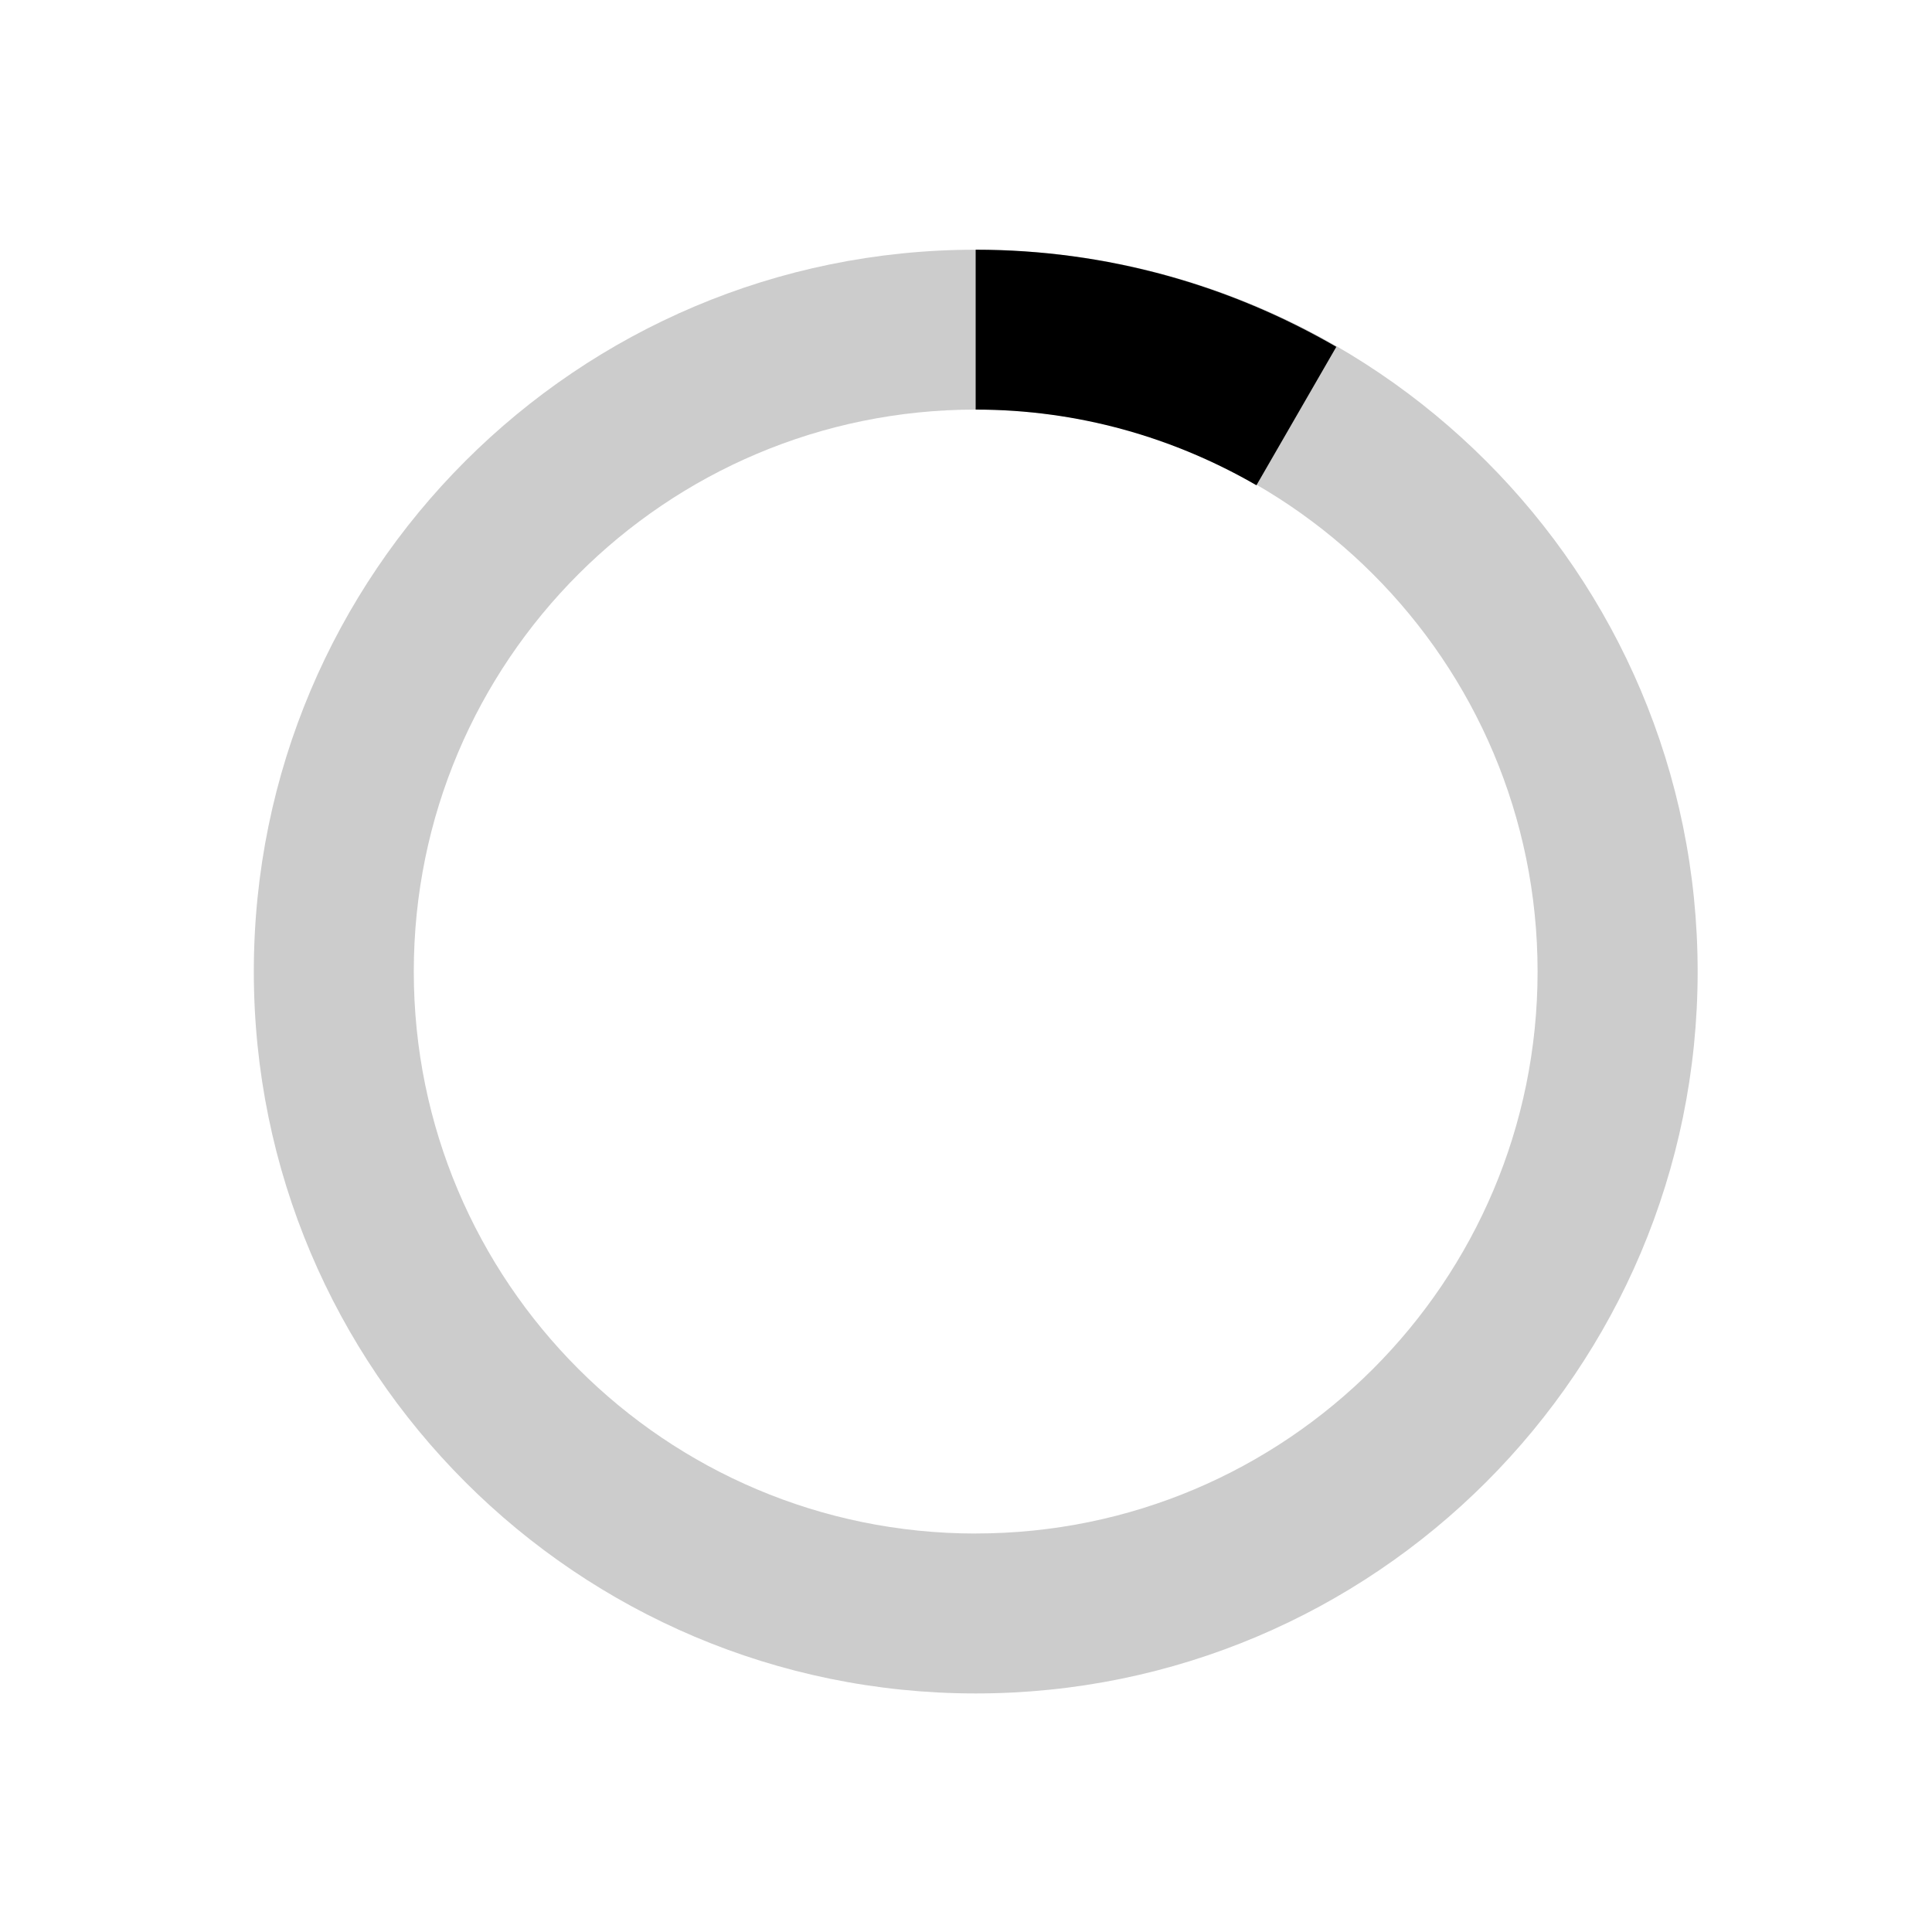
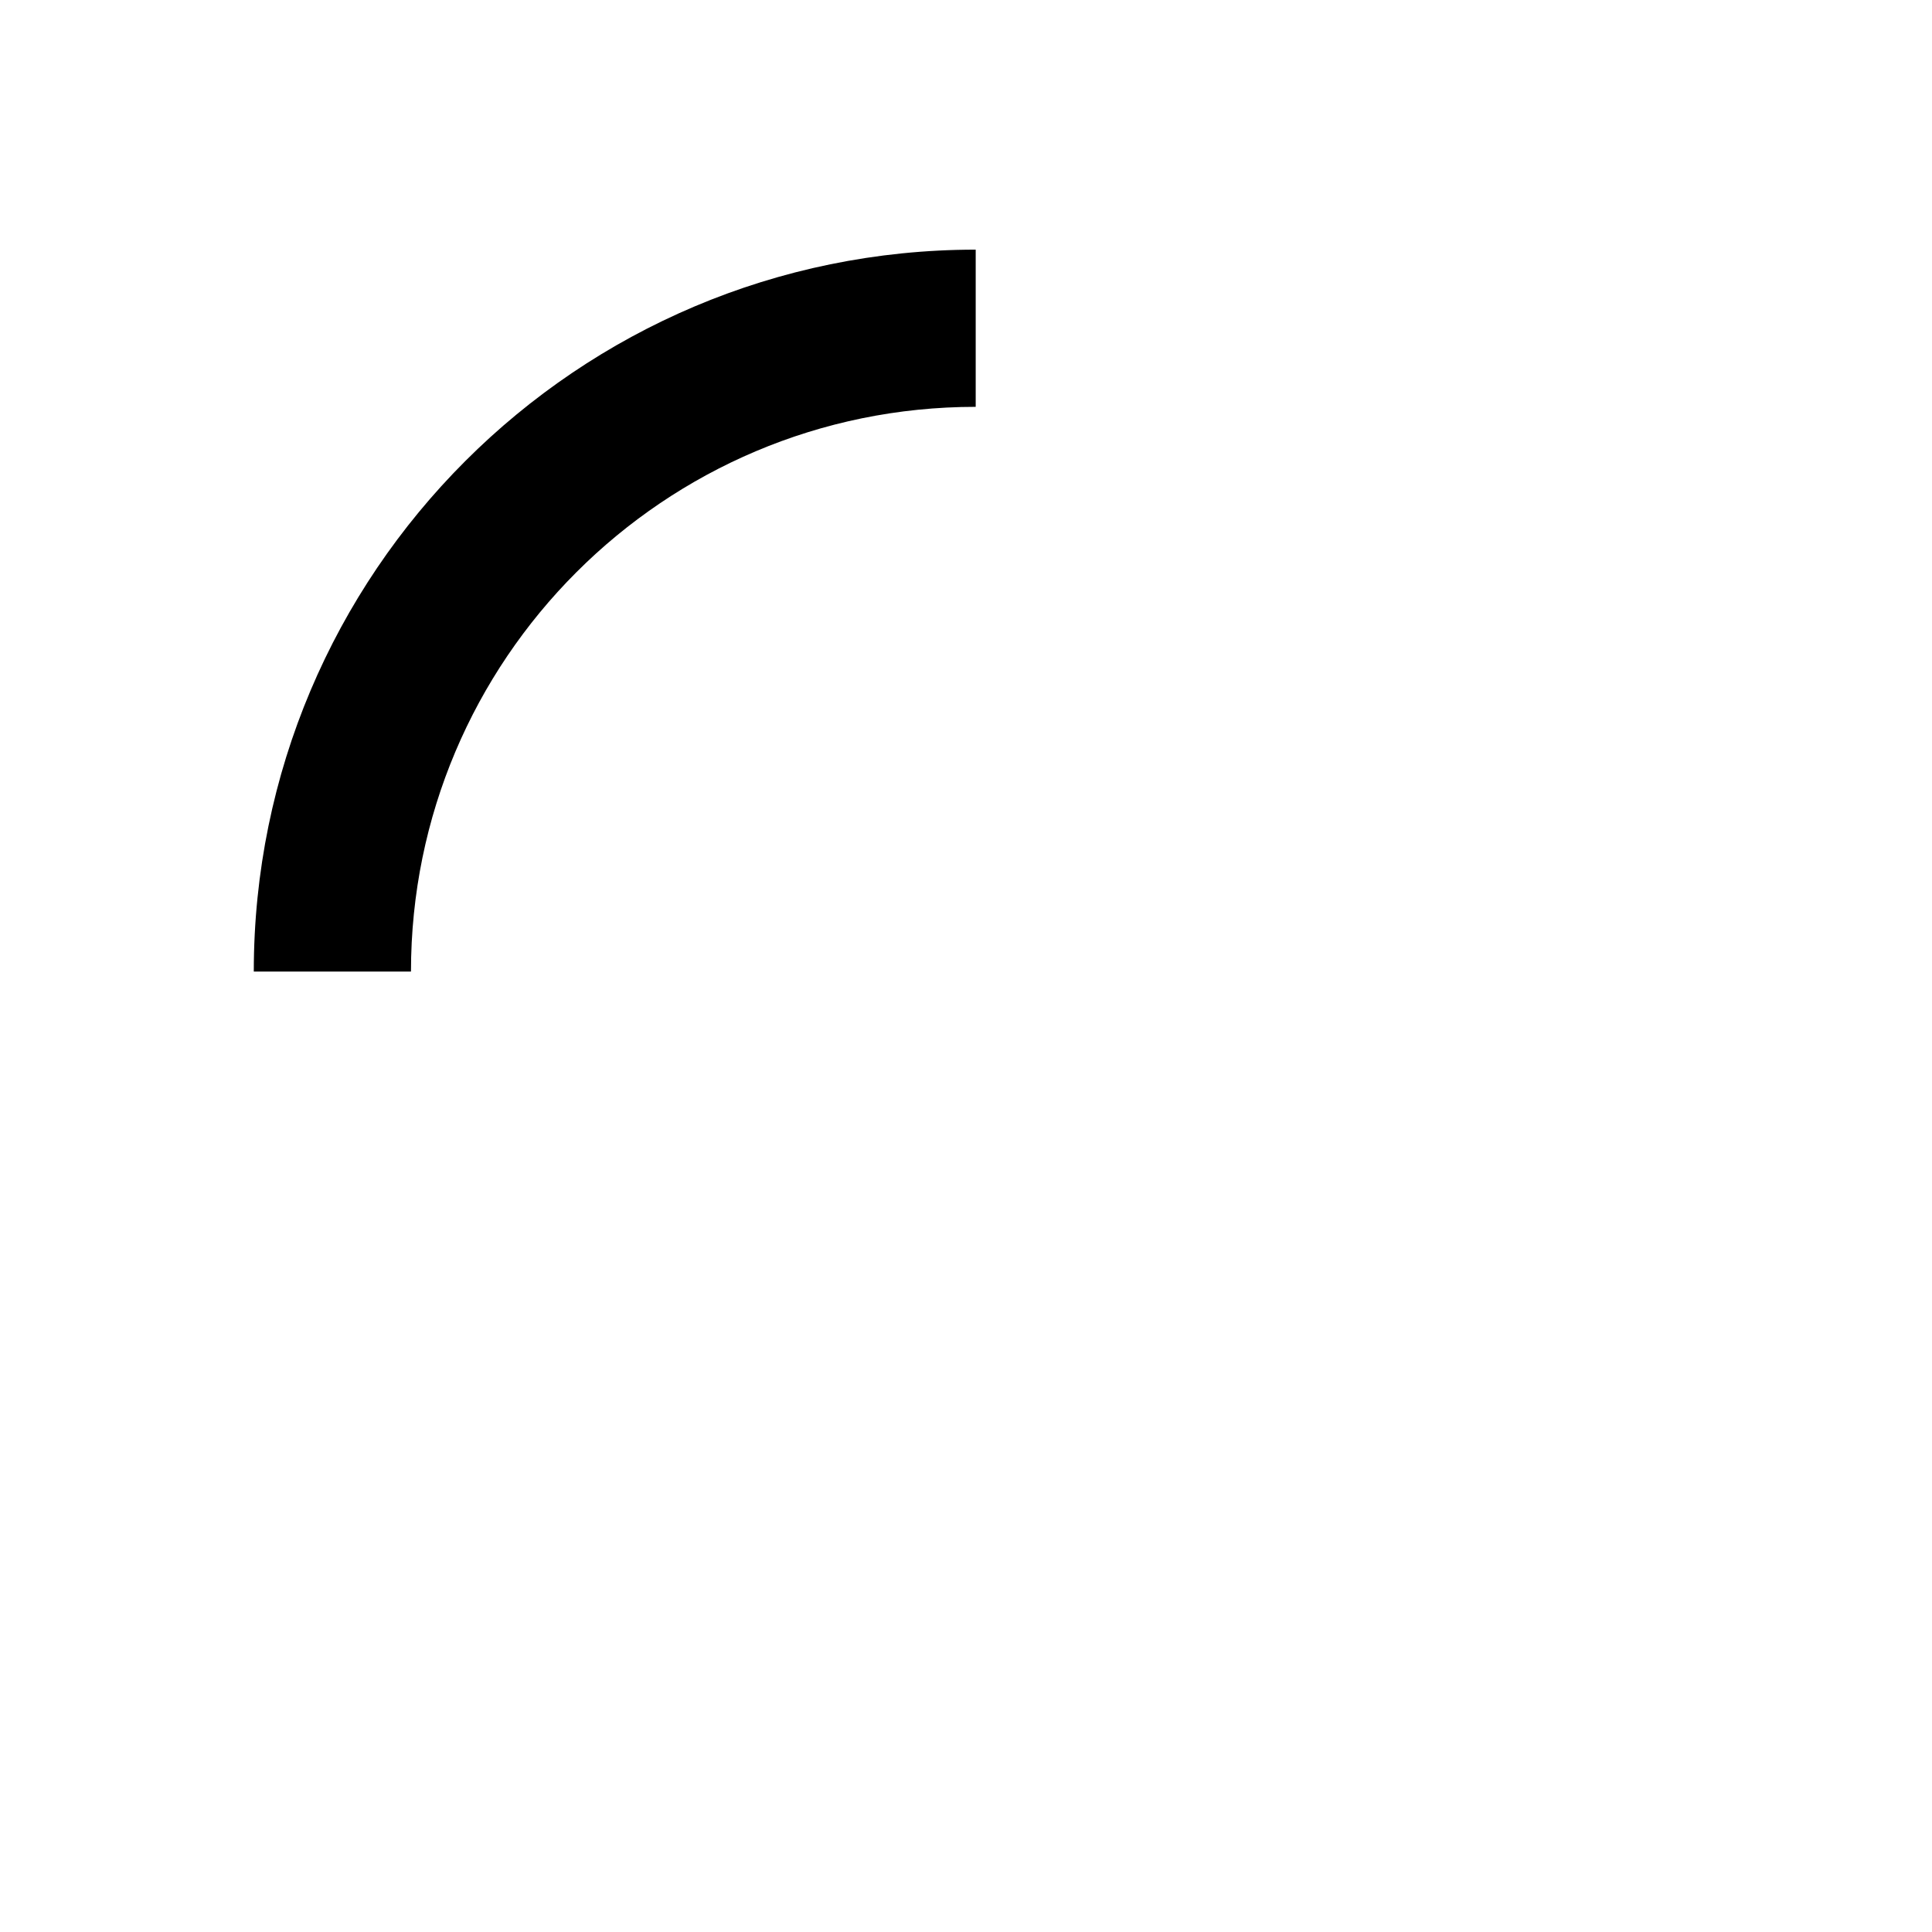
- <svg xmlns="http://www.w3.org/2000/svg" width="40" height="40" viewBox="0 0 40 40">
-   <path opacity=".2" d="M20.2 5.17c-8.253 0-14.945 6.69-14.945 14.945 0 8.255 6.692 14.946 14.946 14.946s14.947-6.69 14.947-14.945c0-8.254-6.692-14.946-14.946-14.946zm0 26.58c-6.424 0-11.633-5.21-11.633-11.635S13.777 8.48 20.2 8.48c6.426 0 11.634 5.21 11.634 11.635 0 6.426-5.208 11.634-11.633 11.634z" />
-   <path d="M26.013 10.047l1.654-2.866C25.47 5.91 22.924 5.17 20.2 5.17v3.31c2.12 0 4.1.577 5.813 1.567z">
-     <animateTransform attributeType="xml" attributeName="transform" type="rotate" from="0 20 20" to="360 20 20" dur="0.5s" repeatCount="indefinite" />
+ <svg xmlns="http://www.w3.org/2000/svg" version="1.1" id="progress-001" x="0px" y="0px" width="50px" height="50px" viewBox="0 0 50 50">
+   <path fill="#000" d="M25.251,6.461c-10.318,0-18.683,8.365-18.683,18.683h4.068c0-8.071,6.543-14.615,14.615-14.615V6.461z">
+     <animateTransform attributeType="xml" attributeName="transform" type="rotate" from="0 25 25" to="360 25 25" dur="0.5s" repeatCount="indefinite" />
  </path>
</svg>
